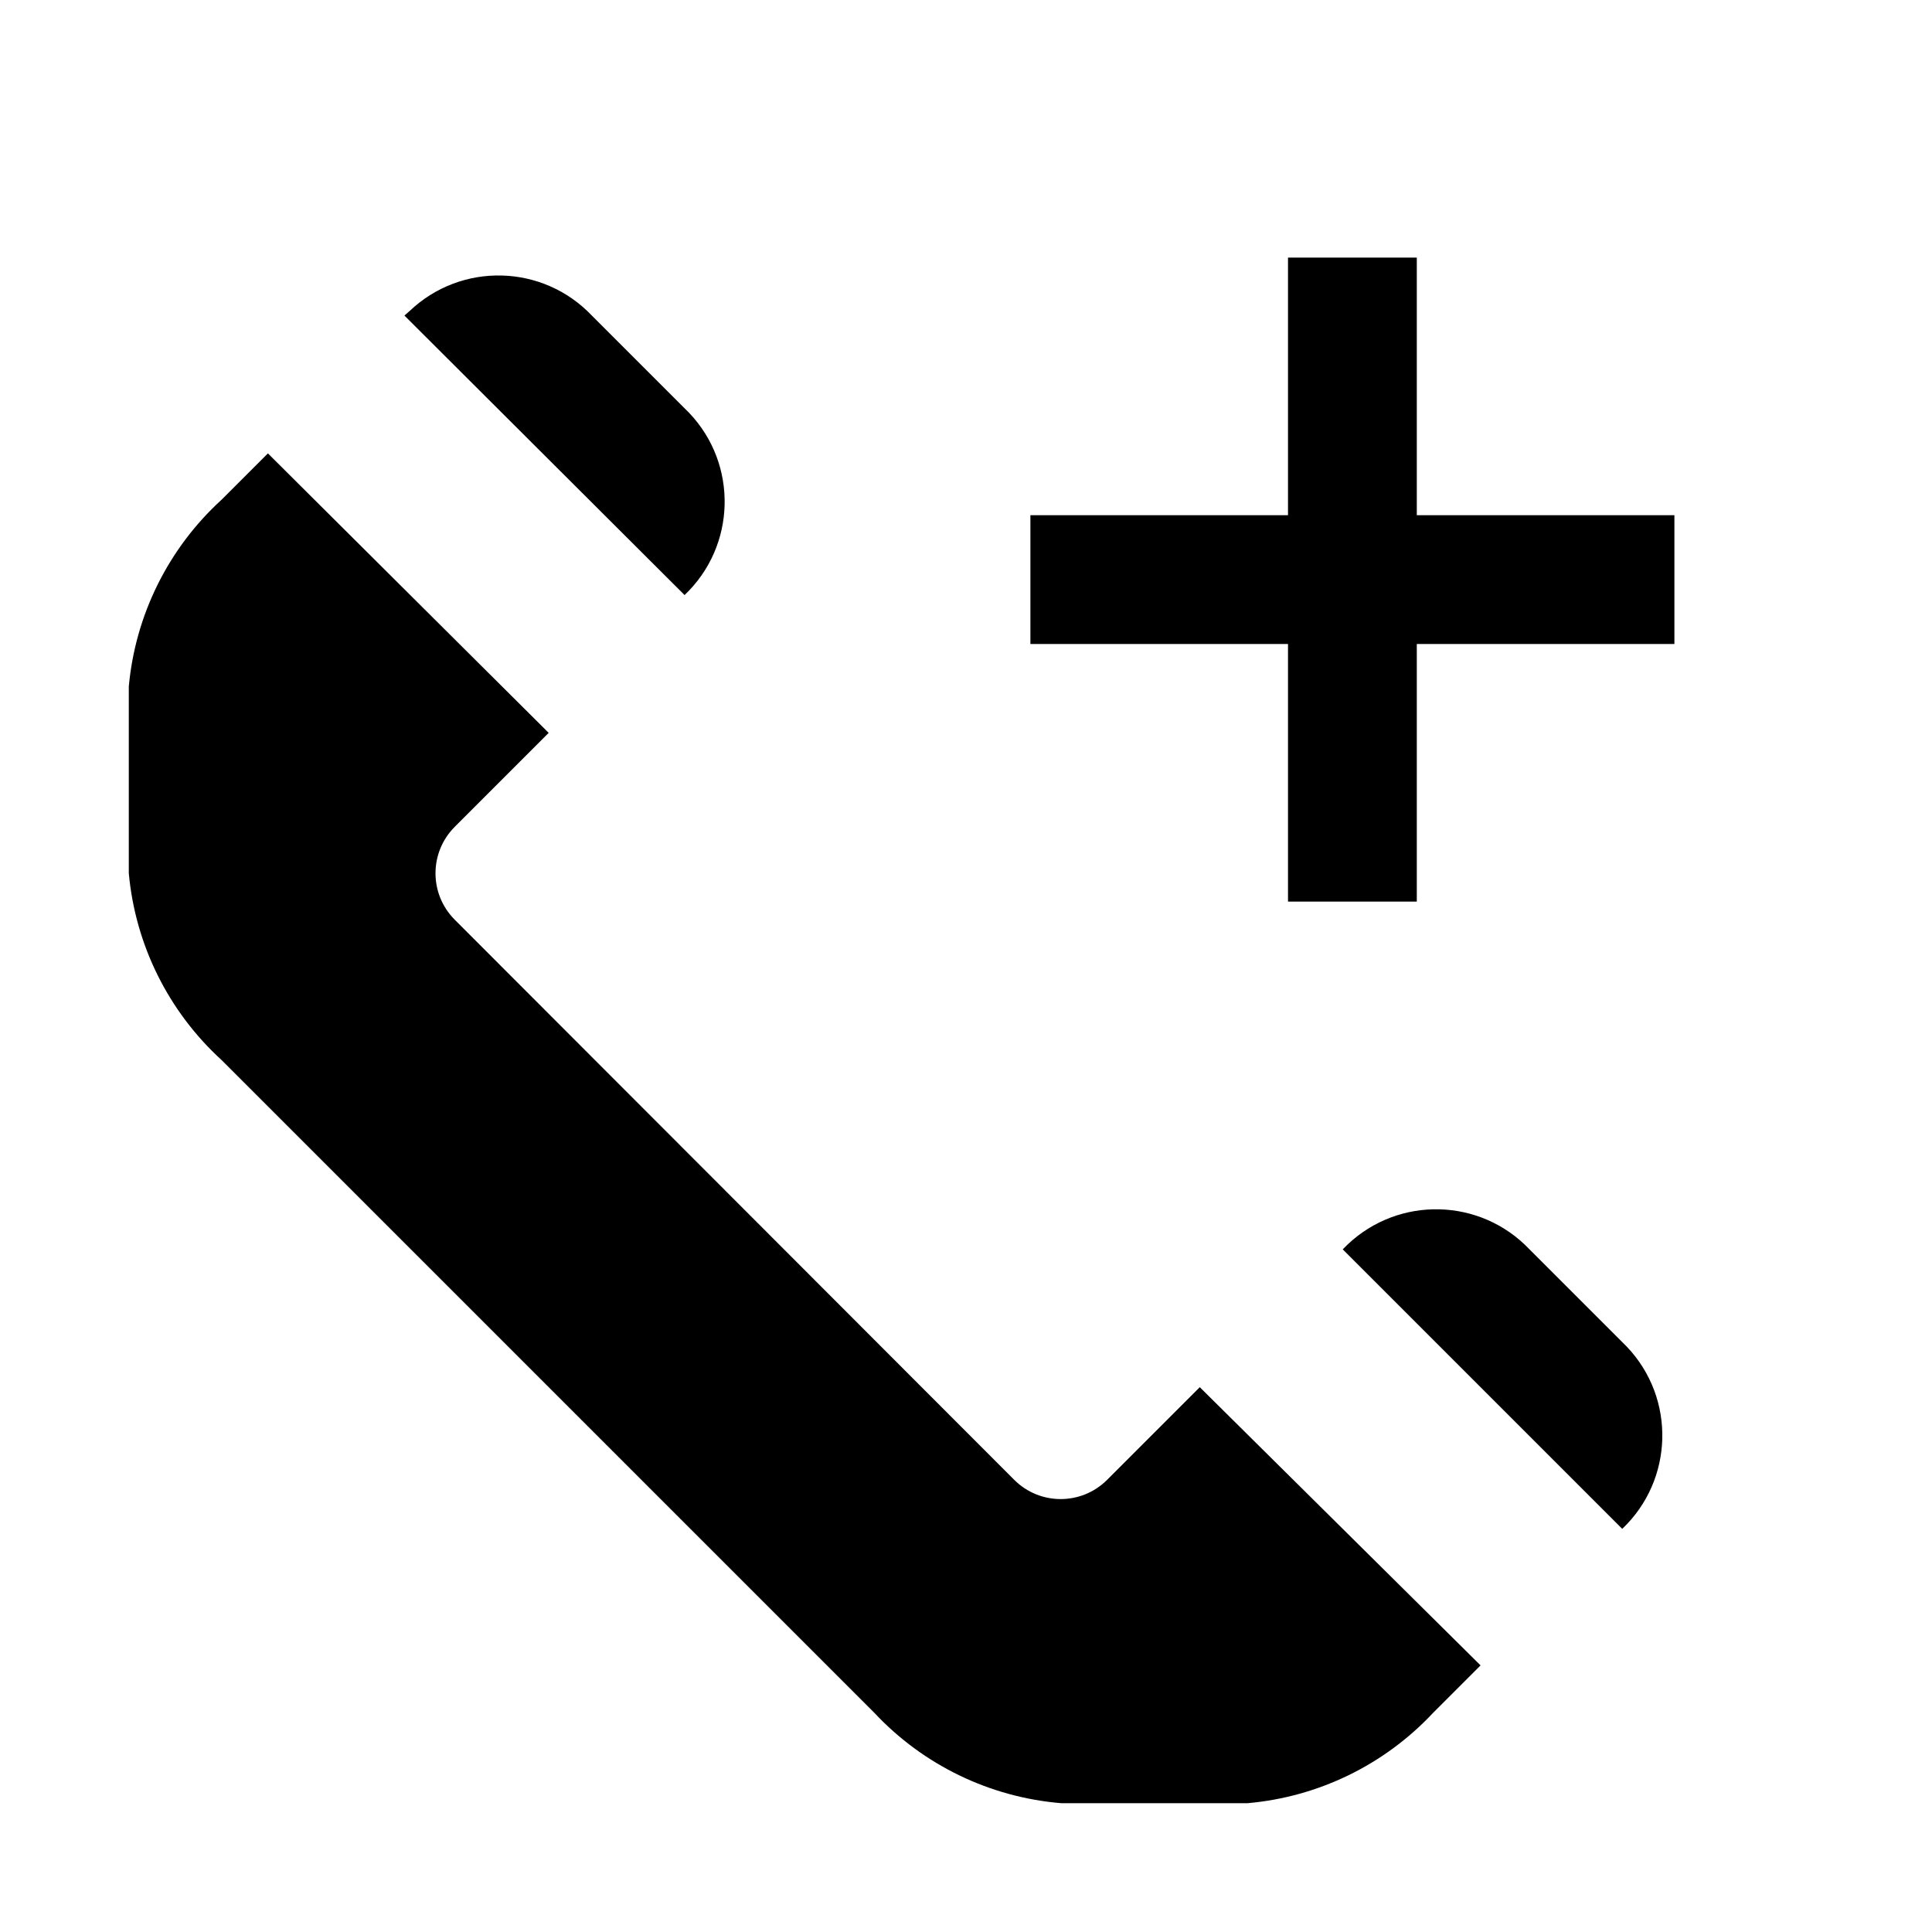
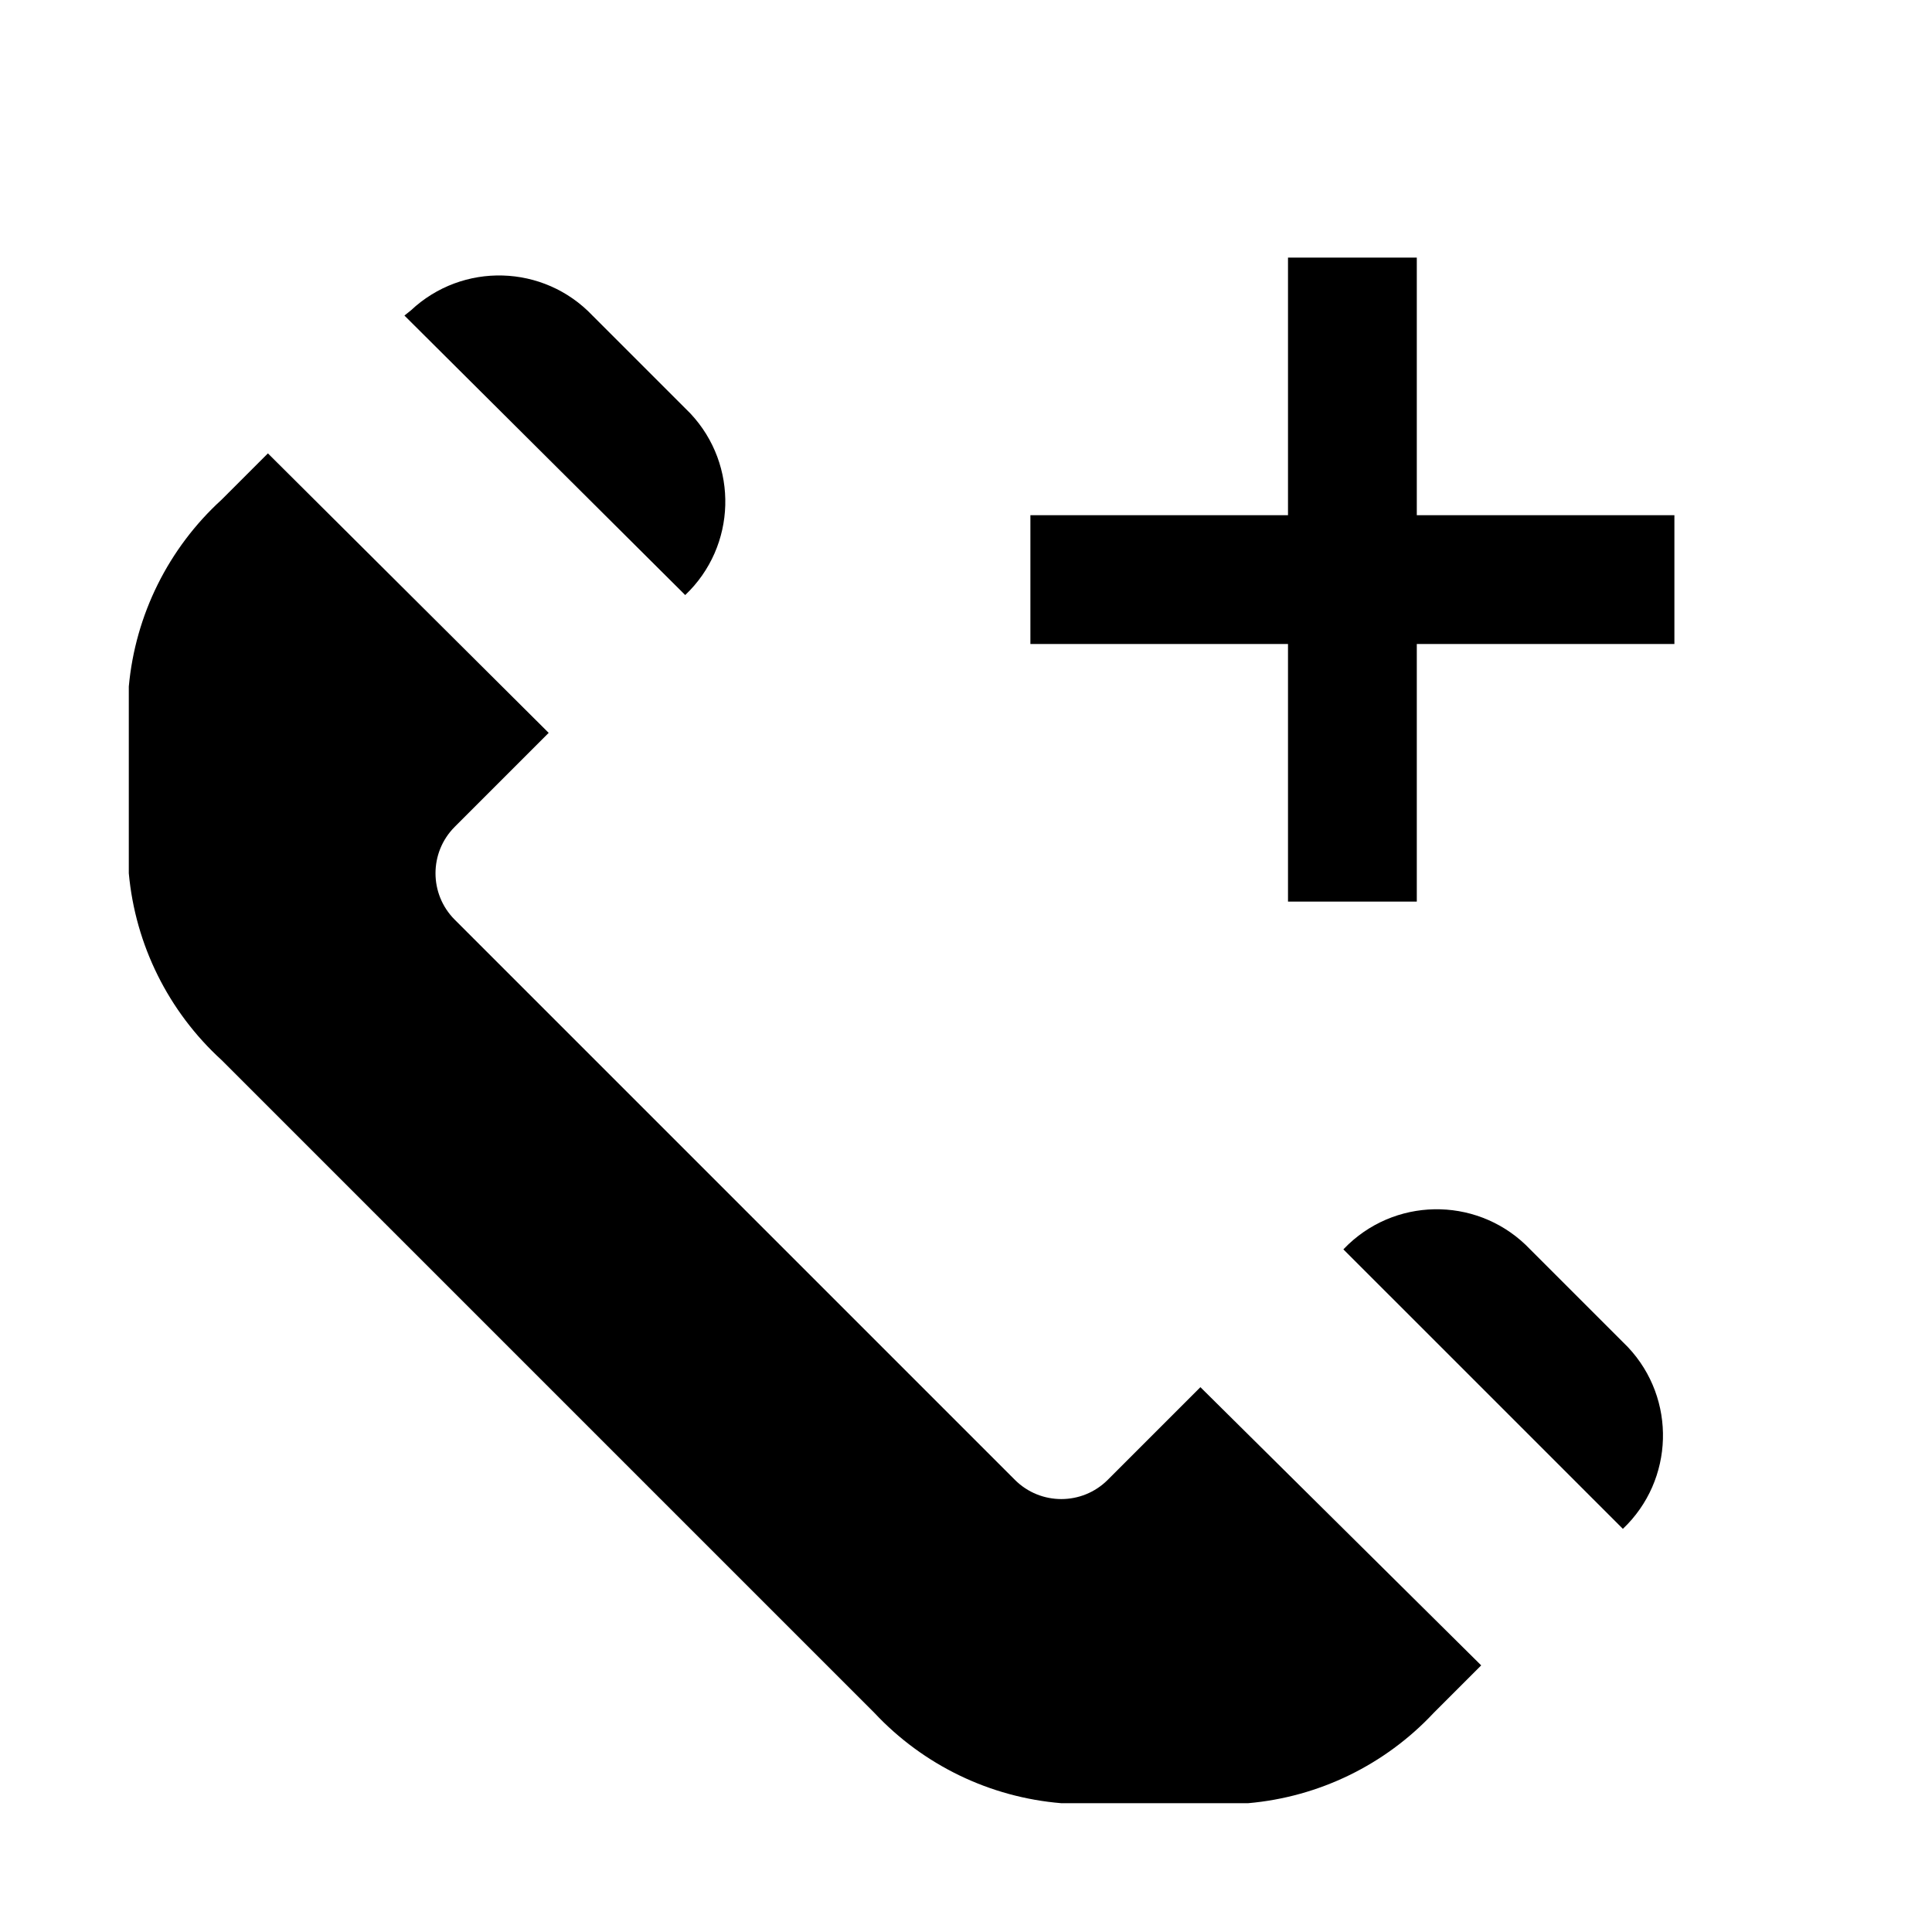
- <svg xmlns="http://www.w3.org/2000/svg" id="emergency-phone" width="15" height="15" viewBox="0 0 15 15">
-   <path d="M7.875,11.49a.51.51,0,0,0,.72,0l.72-.72,2.18,2.16-.37.37a2.24,2.24,0,0,1-1.44.7H8.24a2.24,2.24,0,0,1-1.45-.7L1.72,8.23A2.24,2.24,0,0,1,1,6.78V5.33a2.24,2.24,0,0,1,.72-1.45l.36-.36L4.26,5.69l-.73.73a.51.51,0,0,0,0,.72Zm4.72.38a1,1,0,0,0,.036-1.414h0l-.036-.036-.72-.72a1,1,0,0,0-1.414-.036h0l-.036.036ZM5.315,4.62a1,1,0,0,0,.036-1.414h0L4.595,2.45a1,1,0,0,0-1.414-.036h0L3.14,2.45ZM10,2V4H8V5h2V7h1V5h2V4H11V2Z" />
+ <svg xmlns="http://www.w3.org/2000/svg" viewBox="0 0 15 15">
+   <path d="M7.88 11.49a0.51 0.51 0 0 0 0.72 0l0.72 -0.72l2.18 2.16l-0.37 0.37a2.24 2.24 0 0 1 -1.44 0.7H8.24a2.24 2.24 0 0 1 -1.45 -0.7L1.72 8.23A2.24 2.24 0 0 1 1 6.78V5.33a2.24 2.24 0 0 1 0.72 -1.45l0.36 -0.36L4.26 5.69l-0.73 0.73a0.51 0.51 0 0 0 0 0.72Zm4.72 0.38a1 1 0 0 0 0.04 -1.41h0l-0.04 -0.04l-0.72 -0.72a1 1 0 0 0 -1.41 -0.04h0l-0.04 0.04ZM5.32 4.62a1 1 0 0 0 0.04 -1.41h0L4.6 2.45a1 1 0 0 0 -1.41 -0.04h0L3.14 2.45ZM10 2V4H8V5h2V7h1V5h2V4H11V2Z" />
</svg>
